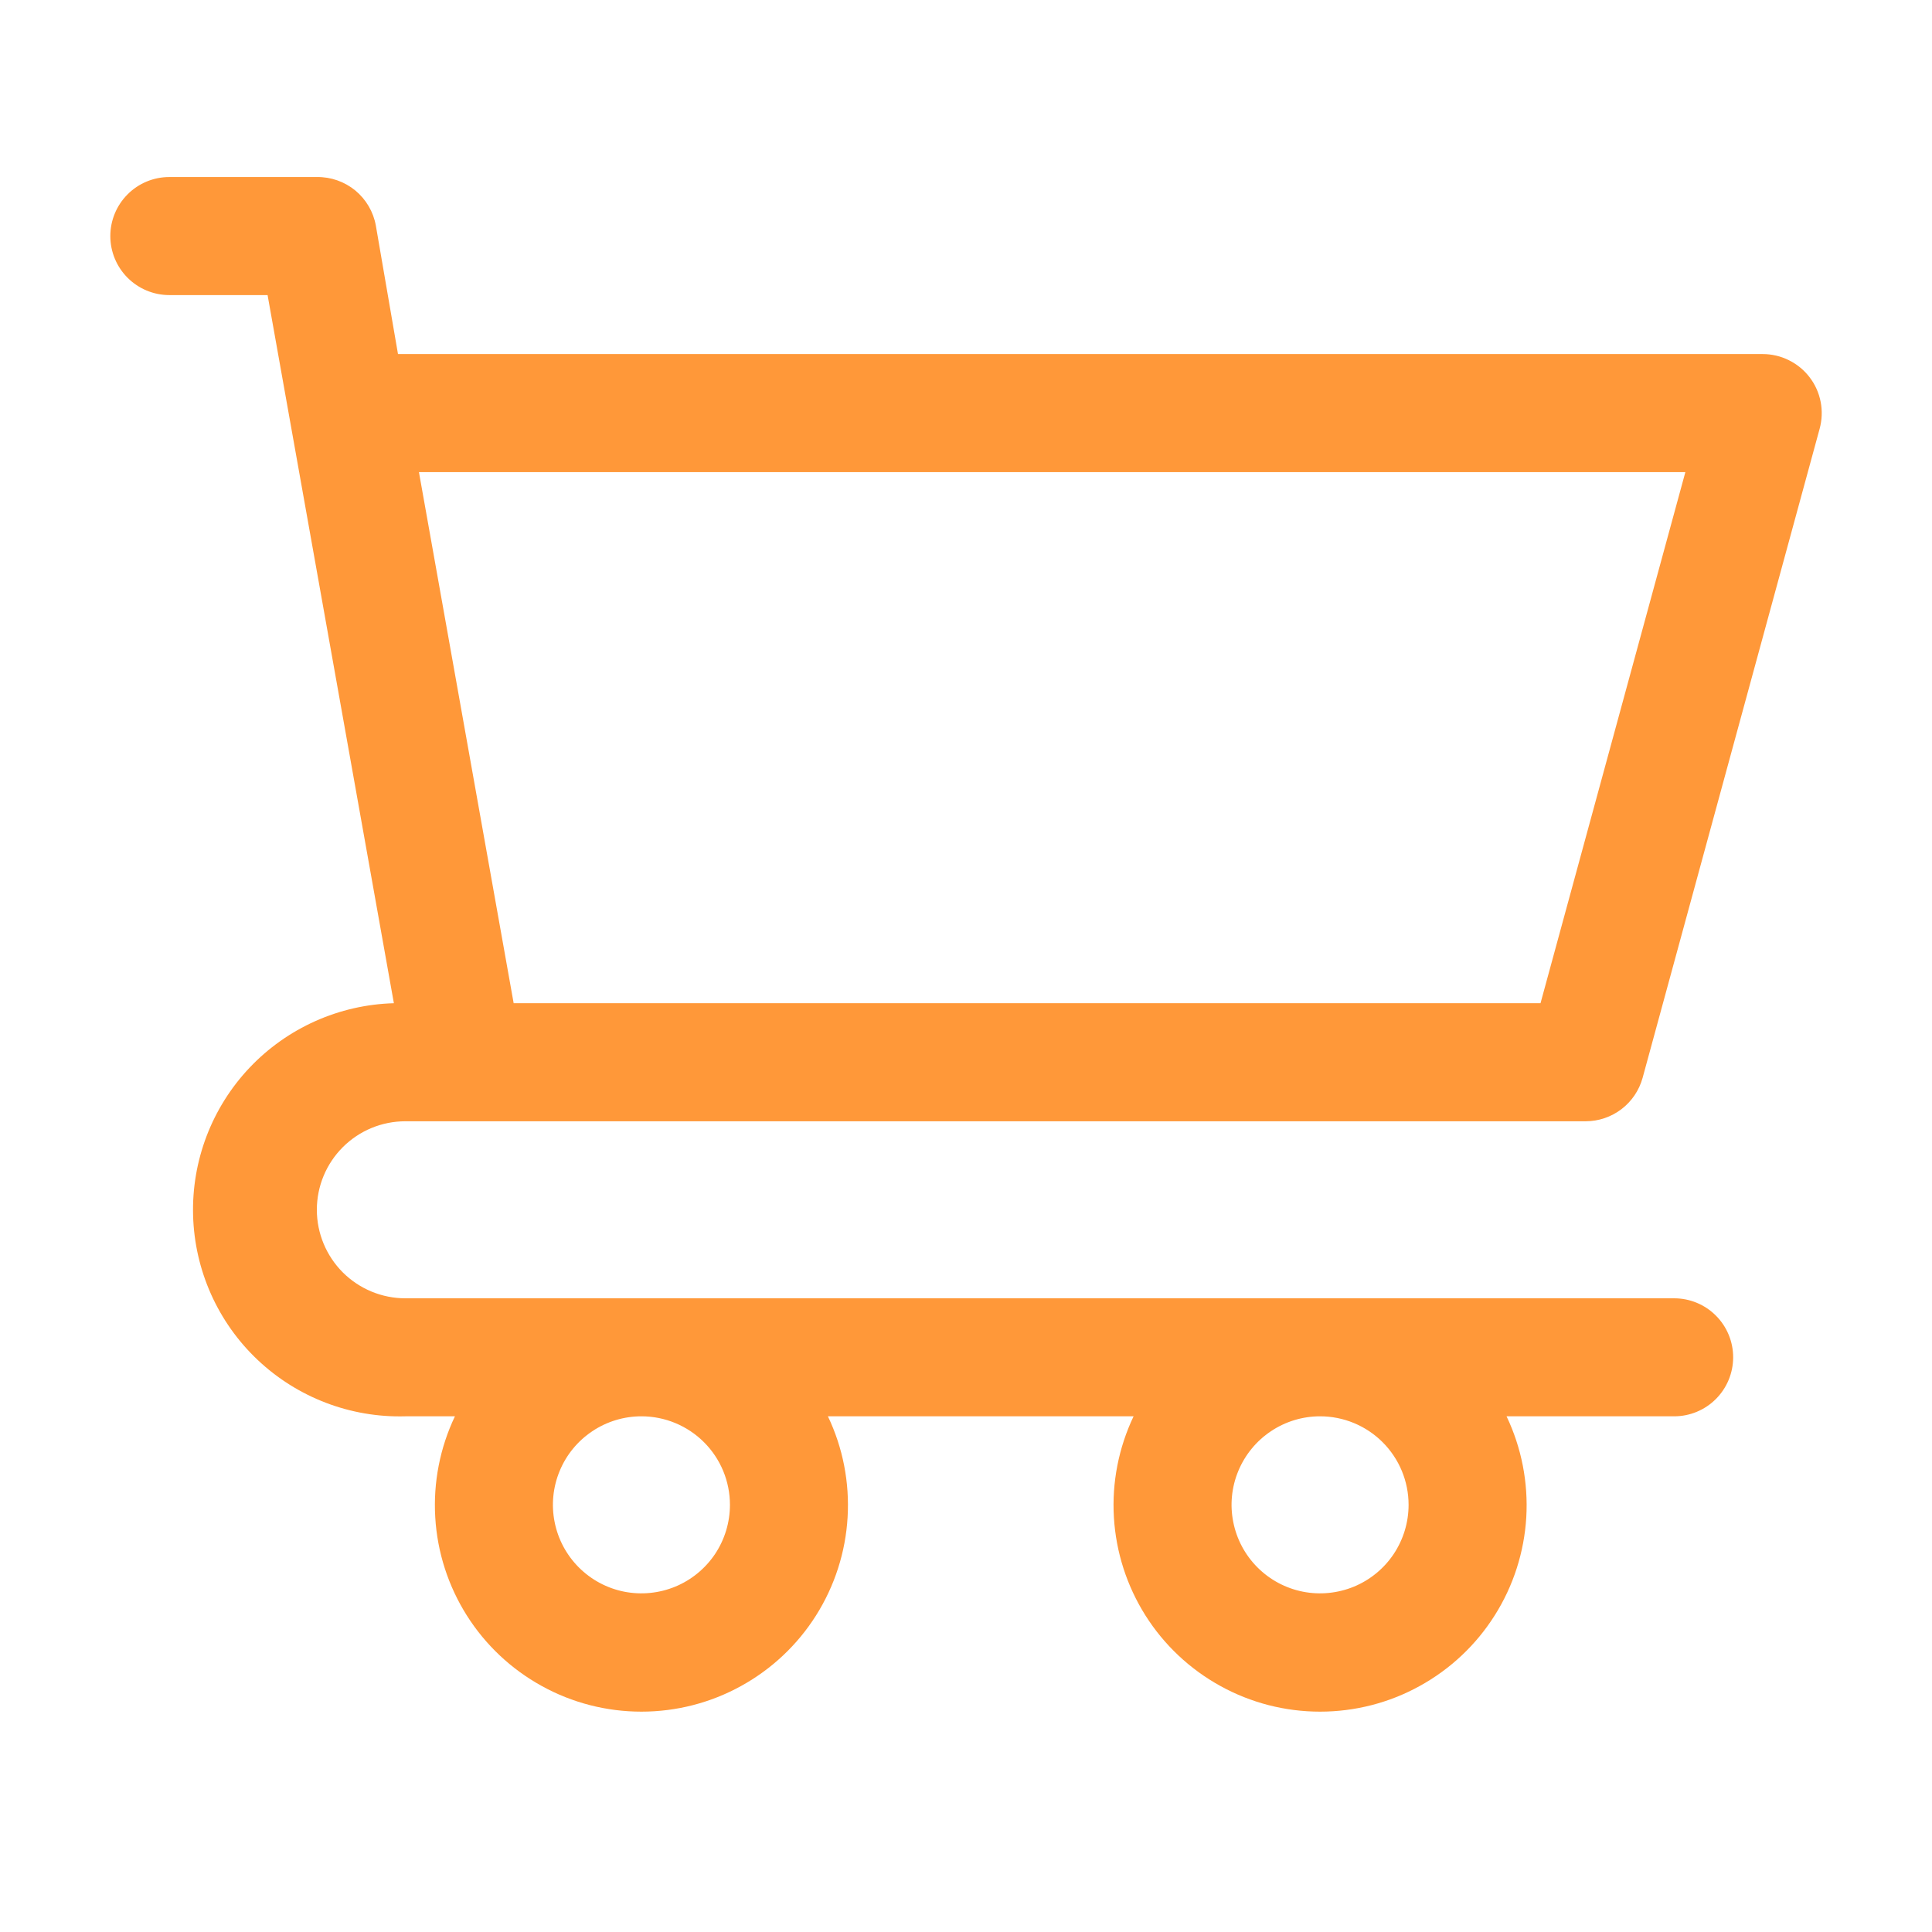
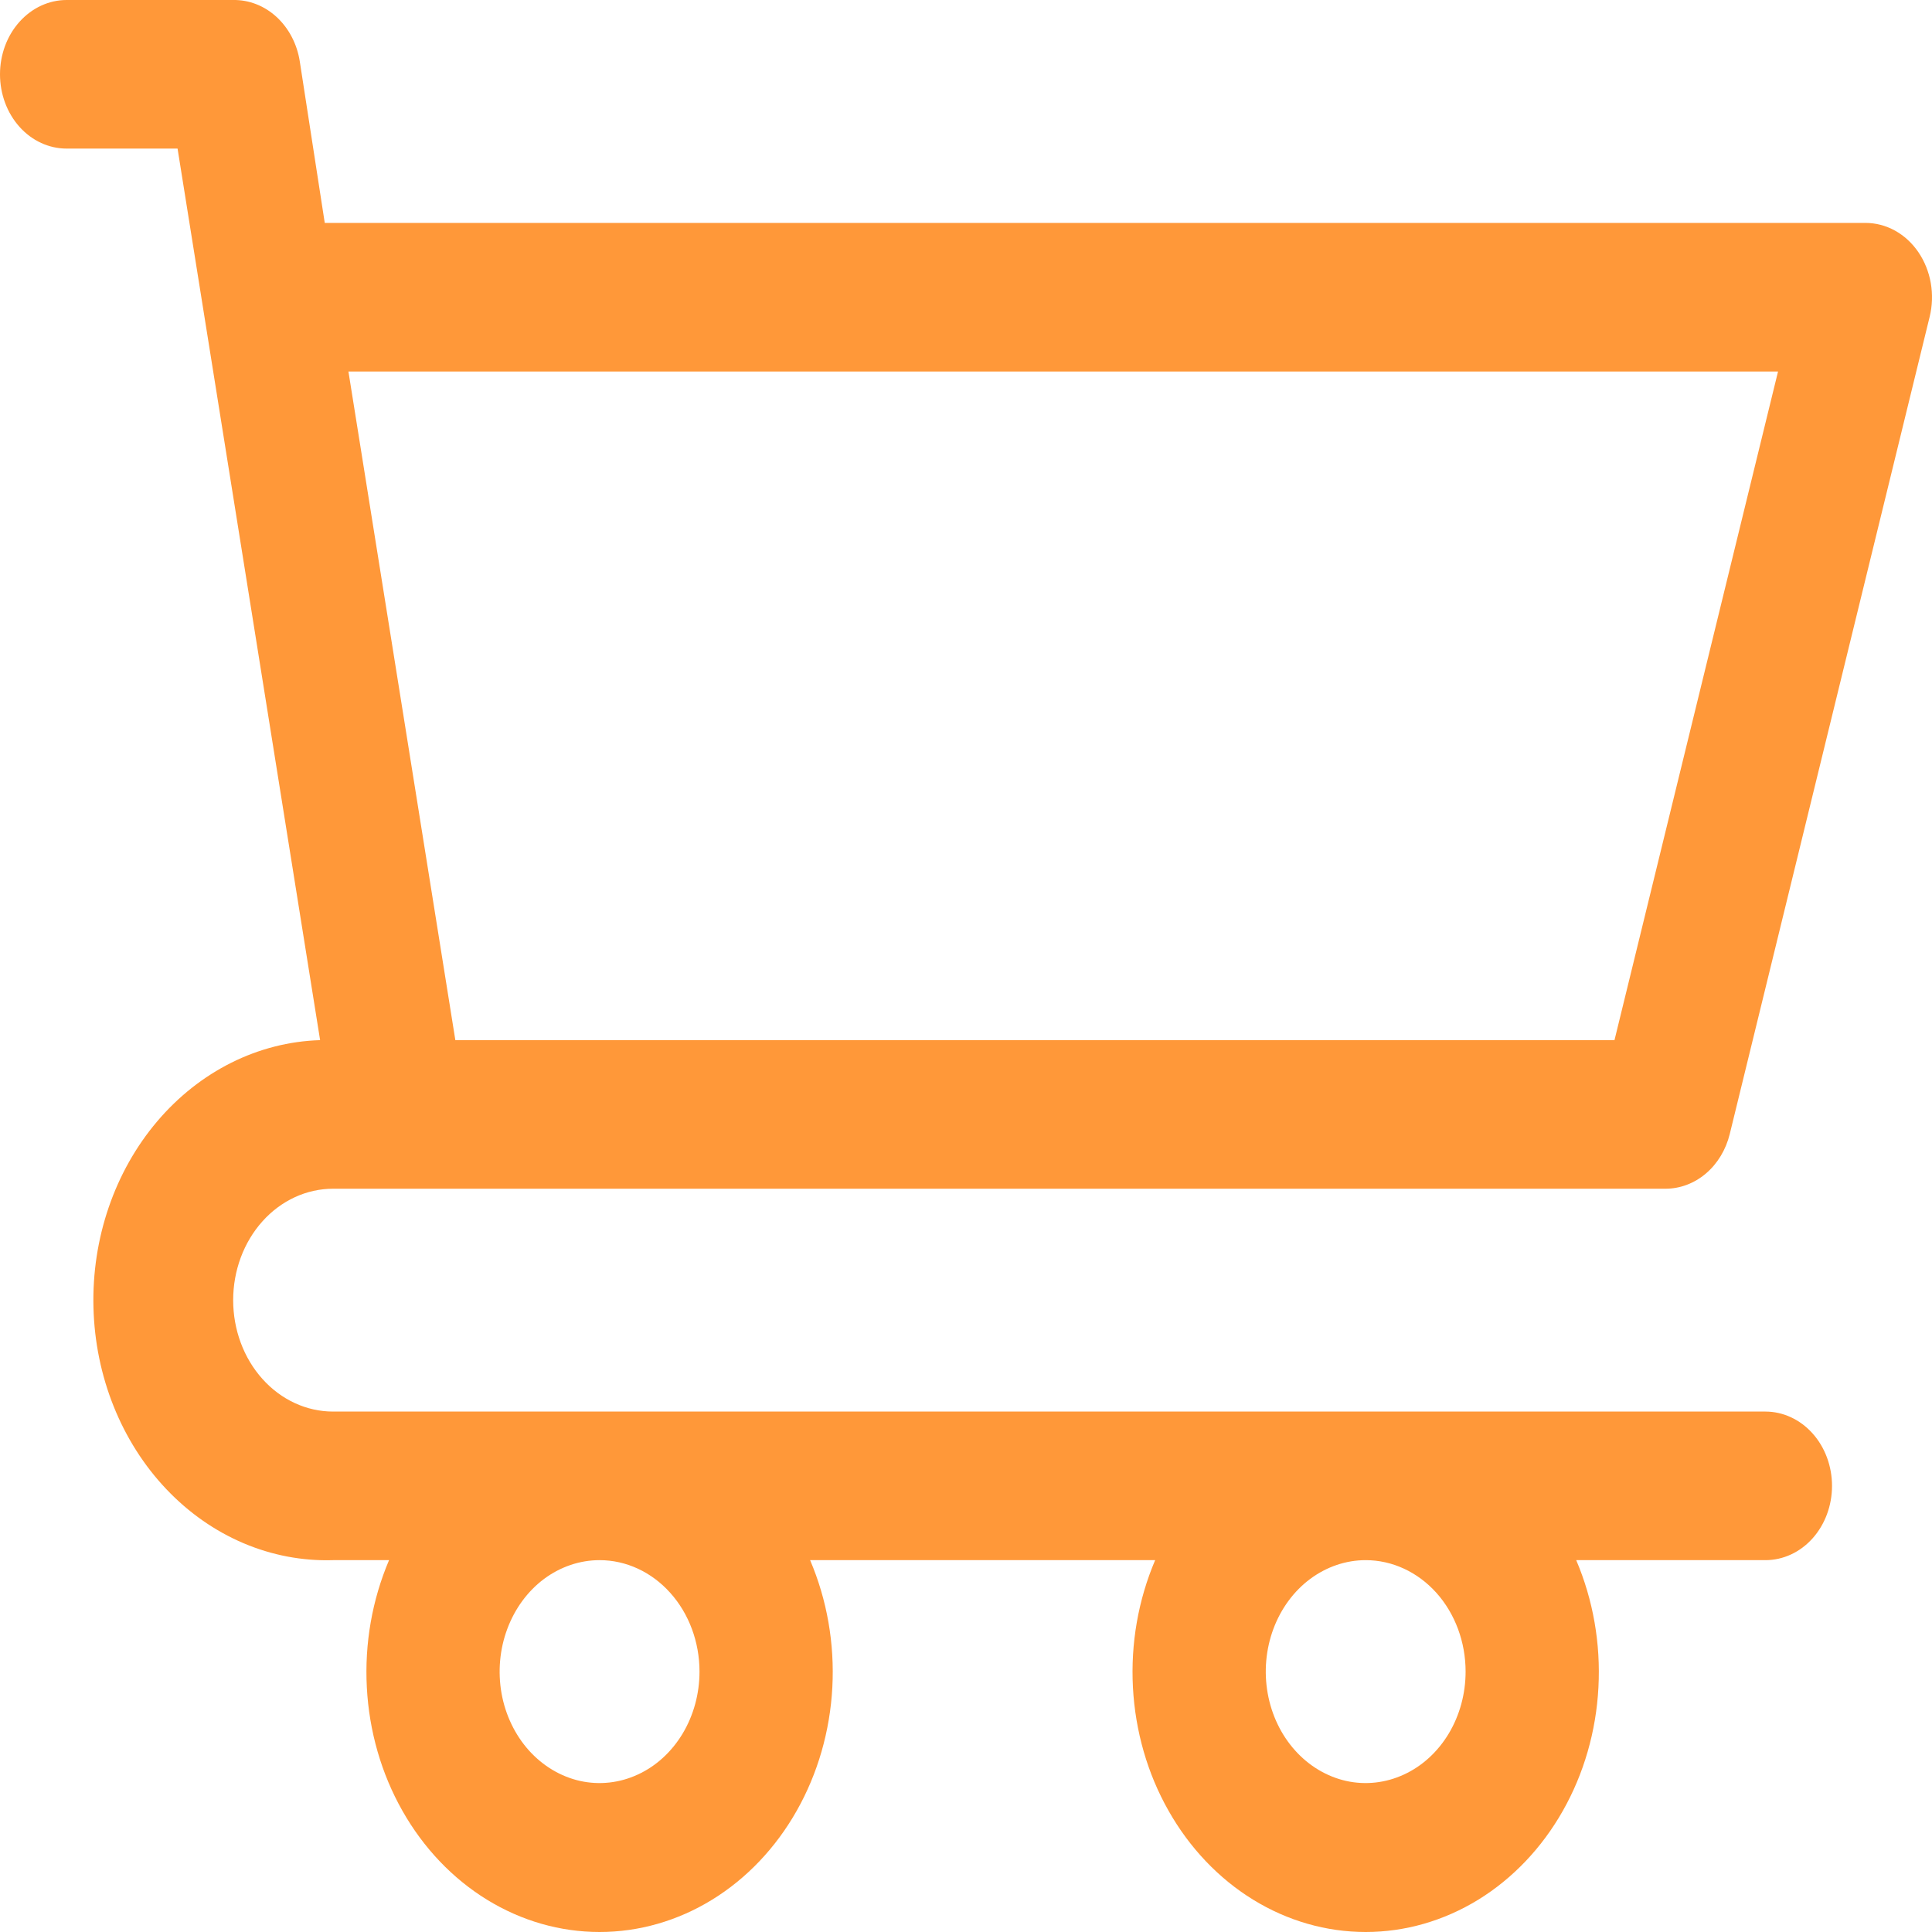
- <svg xmlns="http://www.w3.org/2000/svg" width="38" height="38" viewBox="0 0 38 38" fill="none">
-   <path d="M7.973 22.054H31.188C31.442 22.054 31.689 21.97 31.892 21.816C32.094 21.662 32.24 21.446 32.308 21.2L35.79 8.433C35.837 8.26 35.844 8.079 35.81 7.904C35.776 7.728 35.702 7.563 35.593 7.421C35.485 7.279 35.345 7.164 35.185 7.085C35.025 7.005 34.848 6.964 34.67 6.964H7.828L7.393 4.44C7.345 4.168 7.201 3.923 6.989 3.747C6.776 3.572 6.508 3.478 6.232 3.482H3.33C3.023 3.482 2.727 3.604 2.51 3.822C2.292 4.04 2.17 4.335 2.17 4.643C2.17 4.951 2.292 5.246 2.51 5.464C2.727 5.681 3.023 5.804 3.33 5.804H5.263L7.747 19.732C6.669 19.762 5.648 20.219 4.907 21.002C4.167 21.785 3.768 22.83 3.798 23.908C3.828 24.985 4.284 26.007 5.067 26.747C5.851 27.488 6.896 27.887 7.973 27.857H8.948C8.653 28.476 8.52 29.16 8.561 29.845C8.601 30.529 8.815 31.193 9.181 31.773C9.547 32.353 10.054 32.83 10.655 33.161C11.255 33.493 11.93 33.666 12.616 33.666C13.302 33.666 13.977 33.493 14.577 33.161C15.178 32.83 15.685 32.353 16.051 31.773C16.417 31.193 16.631 30.529 16.671 29.845C16.712 29.16 16.579 28.476 16.284 27.857H22.296C22.002 28.476 21.868 29.16 21.909 29.845C21.95 30.529 22.163 31.193 22.529 31.773C22.895 32.353 23.402 32.83 24.003 33.161C24.604 33.493 25.278 33.666 25.964 33.666C26.65 33.666 27.325 33.493 27.925 33.161C28.526 32.83 29.033 32.353 29.399 31.773C29.766 31.193 29.979 30.529 30.02 29.845C30.06 29.16 29.927 28.476 29.632 27.857H32.929C33.236 27.857 33.532 27.735 33.749 27.517C33.967 27.299 34.089 27.004 34.089 26.696C34.089 26.389 33.967 26.093 33.749 25.876C33.532 25.658 33.236 25.536 32.929 25.536H7.973C7.511 25.536 7.069 25.352 6.742 25.026C6.416 24.699 6.232 24.256 6.232 23.795C6.232 23.333 6.416 22.89 6.742 22.564C7.069 22.237 7.511 22.054 7.973 22.054ZM33.149 9.286L30.3 19.732H10.103L8.24 9.286H33.149ZM14.357 29.598C14.357 29.943 14.255 30.279 14.064 30.566C13.872 30.852 13.601 31.075 13.282 31.207C12.964 31.338 12.614 31.373 12.276 31.306C11.939 31.239 11.629 31.073 11.385 30.829C11.142 30.586 10.976 30.276 10.909 29.938C10.841 29.6 10.876 29.25 11.008 28.932C11.139 28.614 11.363 28.342 11.649 28.151C11.935 27.959 12.272 27.857 12.616 27.857C13.078 27.857 13.521 28.041 13.847 28.367C14.174 28.694 14.357 29.136 14.357 29.598ZM27.705 29.598C27.705 29.943 27.603 30.279 27.412 30.566C27.221 30.852 26.949 31.075 26.631 31.207C26.312 31.338 25.962 31.373 25.625 31.306C25.287 31.239 24.977 31.073 24.733 30.829C24.49 30.586 24.324 30.276 24.257 29.938C24.189 29.6 24.224 29.25 24.356 28.932C24.488 28.614 24.711 28.342 24.997 28.151C25.283 27.959 25.62 27.857 25.964 27.857C26.426 27.857 26.869 28.041 27.195 28.367C27.522 28.694 27.705 29.136 27.705 29.598Z" fill="#FF9839" />
+ <svg xmlns="http://www.w3.org/2000/svg" width="32" height="32" viewBox="0 0 32 32" fill="none">
+   <path d="M5.517 19.689H27.585C27.827 19.689 28.062 19.601 28.255 19.437C28.447 19.274 28.586 19.044 28.65 18.784L31.961 5.248C32.006 5.066 32.012 4.874 31.98 4.688C31.947 4.502 31.877 4.327 31.774 4.176C31.671 4.025 31.538 3.903 31.386 3.819C31.233 3.735 31.066 3.692 30.896 3.692H5.379L4.965 1.015C4.92 0.728 4.783 0.467 4.581 0.281C4.379 0.095 4.124 -0.004 3.862 0H1.103C0.811 0 0.53 0.13 0.323 0.361C0.116 0.591 0 0.904 0 1.231C0 1.557 0.116 1.87 0.323 2.101C0.53 2.332 0.811 2.461 1.103 2.461H2.941L5.302 17.228C4.278 17.259 3.307 17.744 2.603 18.574C1.899 19.404 1.519 20.512 1.548 21.654C1.576 22.797 2.01 23.88 2.755 24.665C3.499 25.45 4.493 25.873 5.517 25.841H6.444C6.164 26.498 6.037 27.223 6.076 27.949C6.114 28.675 6.317 29.378 6.665 29.992C7.013 30.607 7.495 31.114 8.066 31.465C8.637 31.816 9.279 32 9.931 32C10.583 32 11.224 31.816 11.795 31.465C12.366 31.114 12.848 30.607 13.196 29.992C13.544 29.378 13.747 28.675 13.786 27.949C13.825 27.223 13.698 26.498 13.418 25.841H19.133C18.853 26.498 18.726 27.223 18.765 27.949C18.804 28.675 19.006 29.378 19.355 29.992C19.703 30.607 20.185 31.114 20.756 31.465C21.327 31.816 21.968 32 22.62 32C23.272 32 23.913 31.816 24.485 31.465C25.055 31.114 25.538 30.607 25.886 29.992C26.234 29.378 26.437 28.675 26.475 27.949C26.514 27.223 26.387 26.498 26.107 25.841H29.241C29.533 25.841 29.814 25.712 30.021 25.481C30.228 25.25 30.344 24.937 30.344 24.611C30.344 24.285 30.228 23.971 30.021 23.741C29.814 23.51 29.533 23.38 29.241 23.38H5.517C5.078 23.38 4.657 23.186 4.347 22.84C4.036 22.494 3.862 22.024 3.862 21.535C3.862 21.045 4.036 20.576 4.347 20.229C4.657 19.883 5.078 19.689 5.517 19.689ZM29.45 6.153L26.741 17.228H7.542L5.771 6.153H29.45ZM11.586 27.687C11.586 28.052 11.489 28.409 11.307 28.713C11.125 29.016 10.867 29.253 10.564 29.392C10.262 29.532 9.929 29.569 9.608 29.498C9.287 29.426 8.992 29.25 8.76 28.992C8.529 28.734 8.371 28.405 8.307 28.047C8.244 27.689 8.276 27.318 8.402 26.981C8.527 26.644 8.739 26.355 9.011 26.152C9.283 25.95 9.603 25.841 9.931 25.841C10.37 25.841 10.791 26.036 11.101 26.382C11.412 26.728 11.586 27.198 11.586 27.687ZM24.275 27.687C24.275 28.052 24.178 28.409 23.996 28.713C23.814 29.016 23.556 29.253 23.253 29.392C22.951 29.532 22.618 29.569 22.297 29.498C21.976 29.426 21.681 29.25 21.45 28.992C21.218 28.734 21.061 28.405 20.997 28.047C20.933 27.689 20.966 27.318 21.091 26.981C21.216 26.644 21.428 26.355 21.701 26.152C21.973 25.95 22.293 25.841 22.62 25.841C23.059 25.841 23.48 26.036 23.791 26.382C24.101 26.728 24.275 27.198 24.275 27.687Z" fill="#FF9839" />
</svg>
